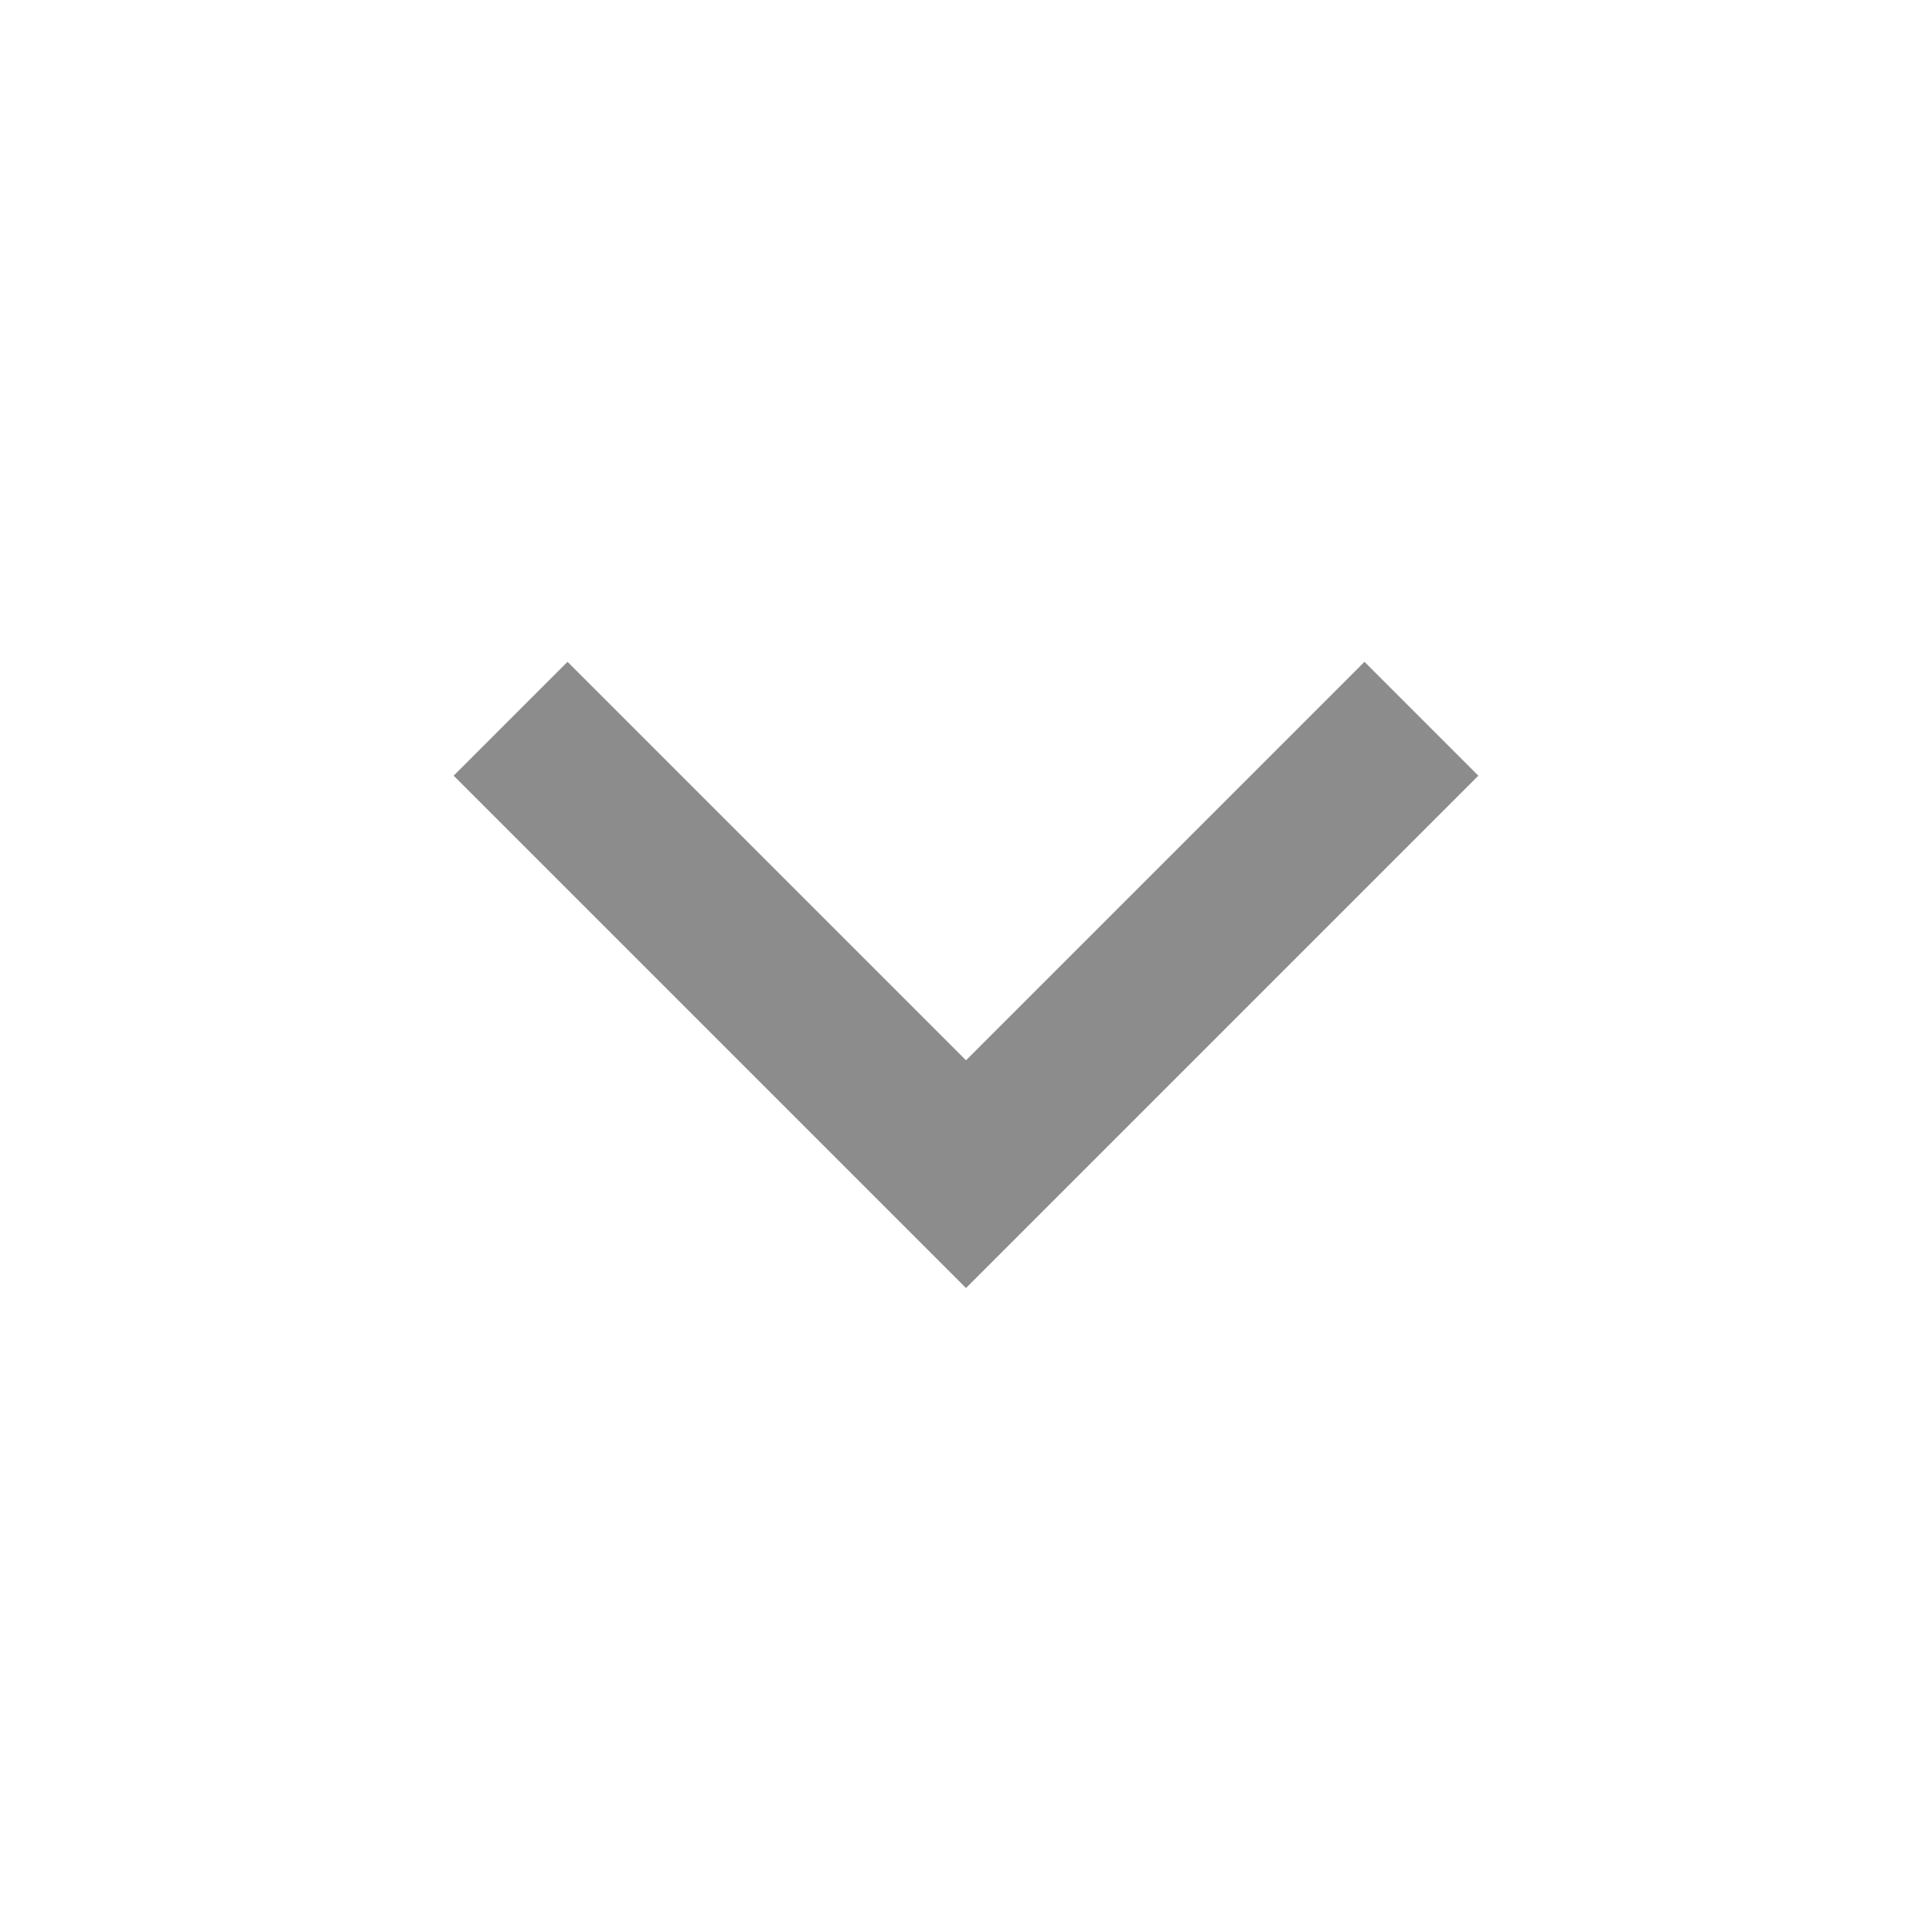
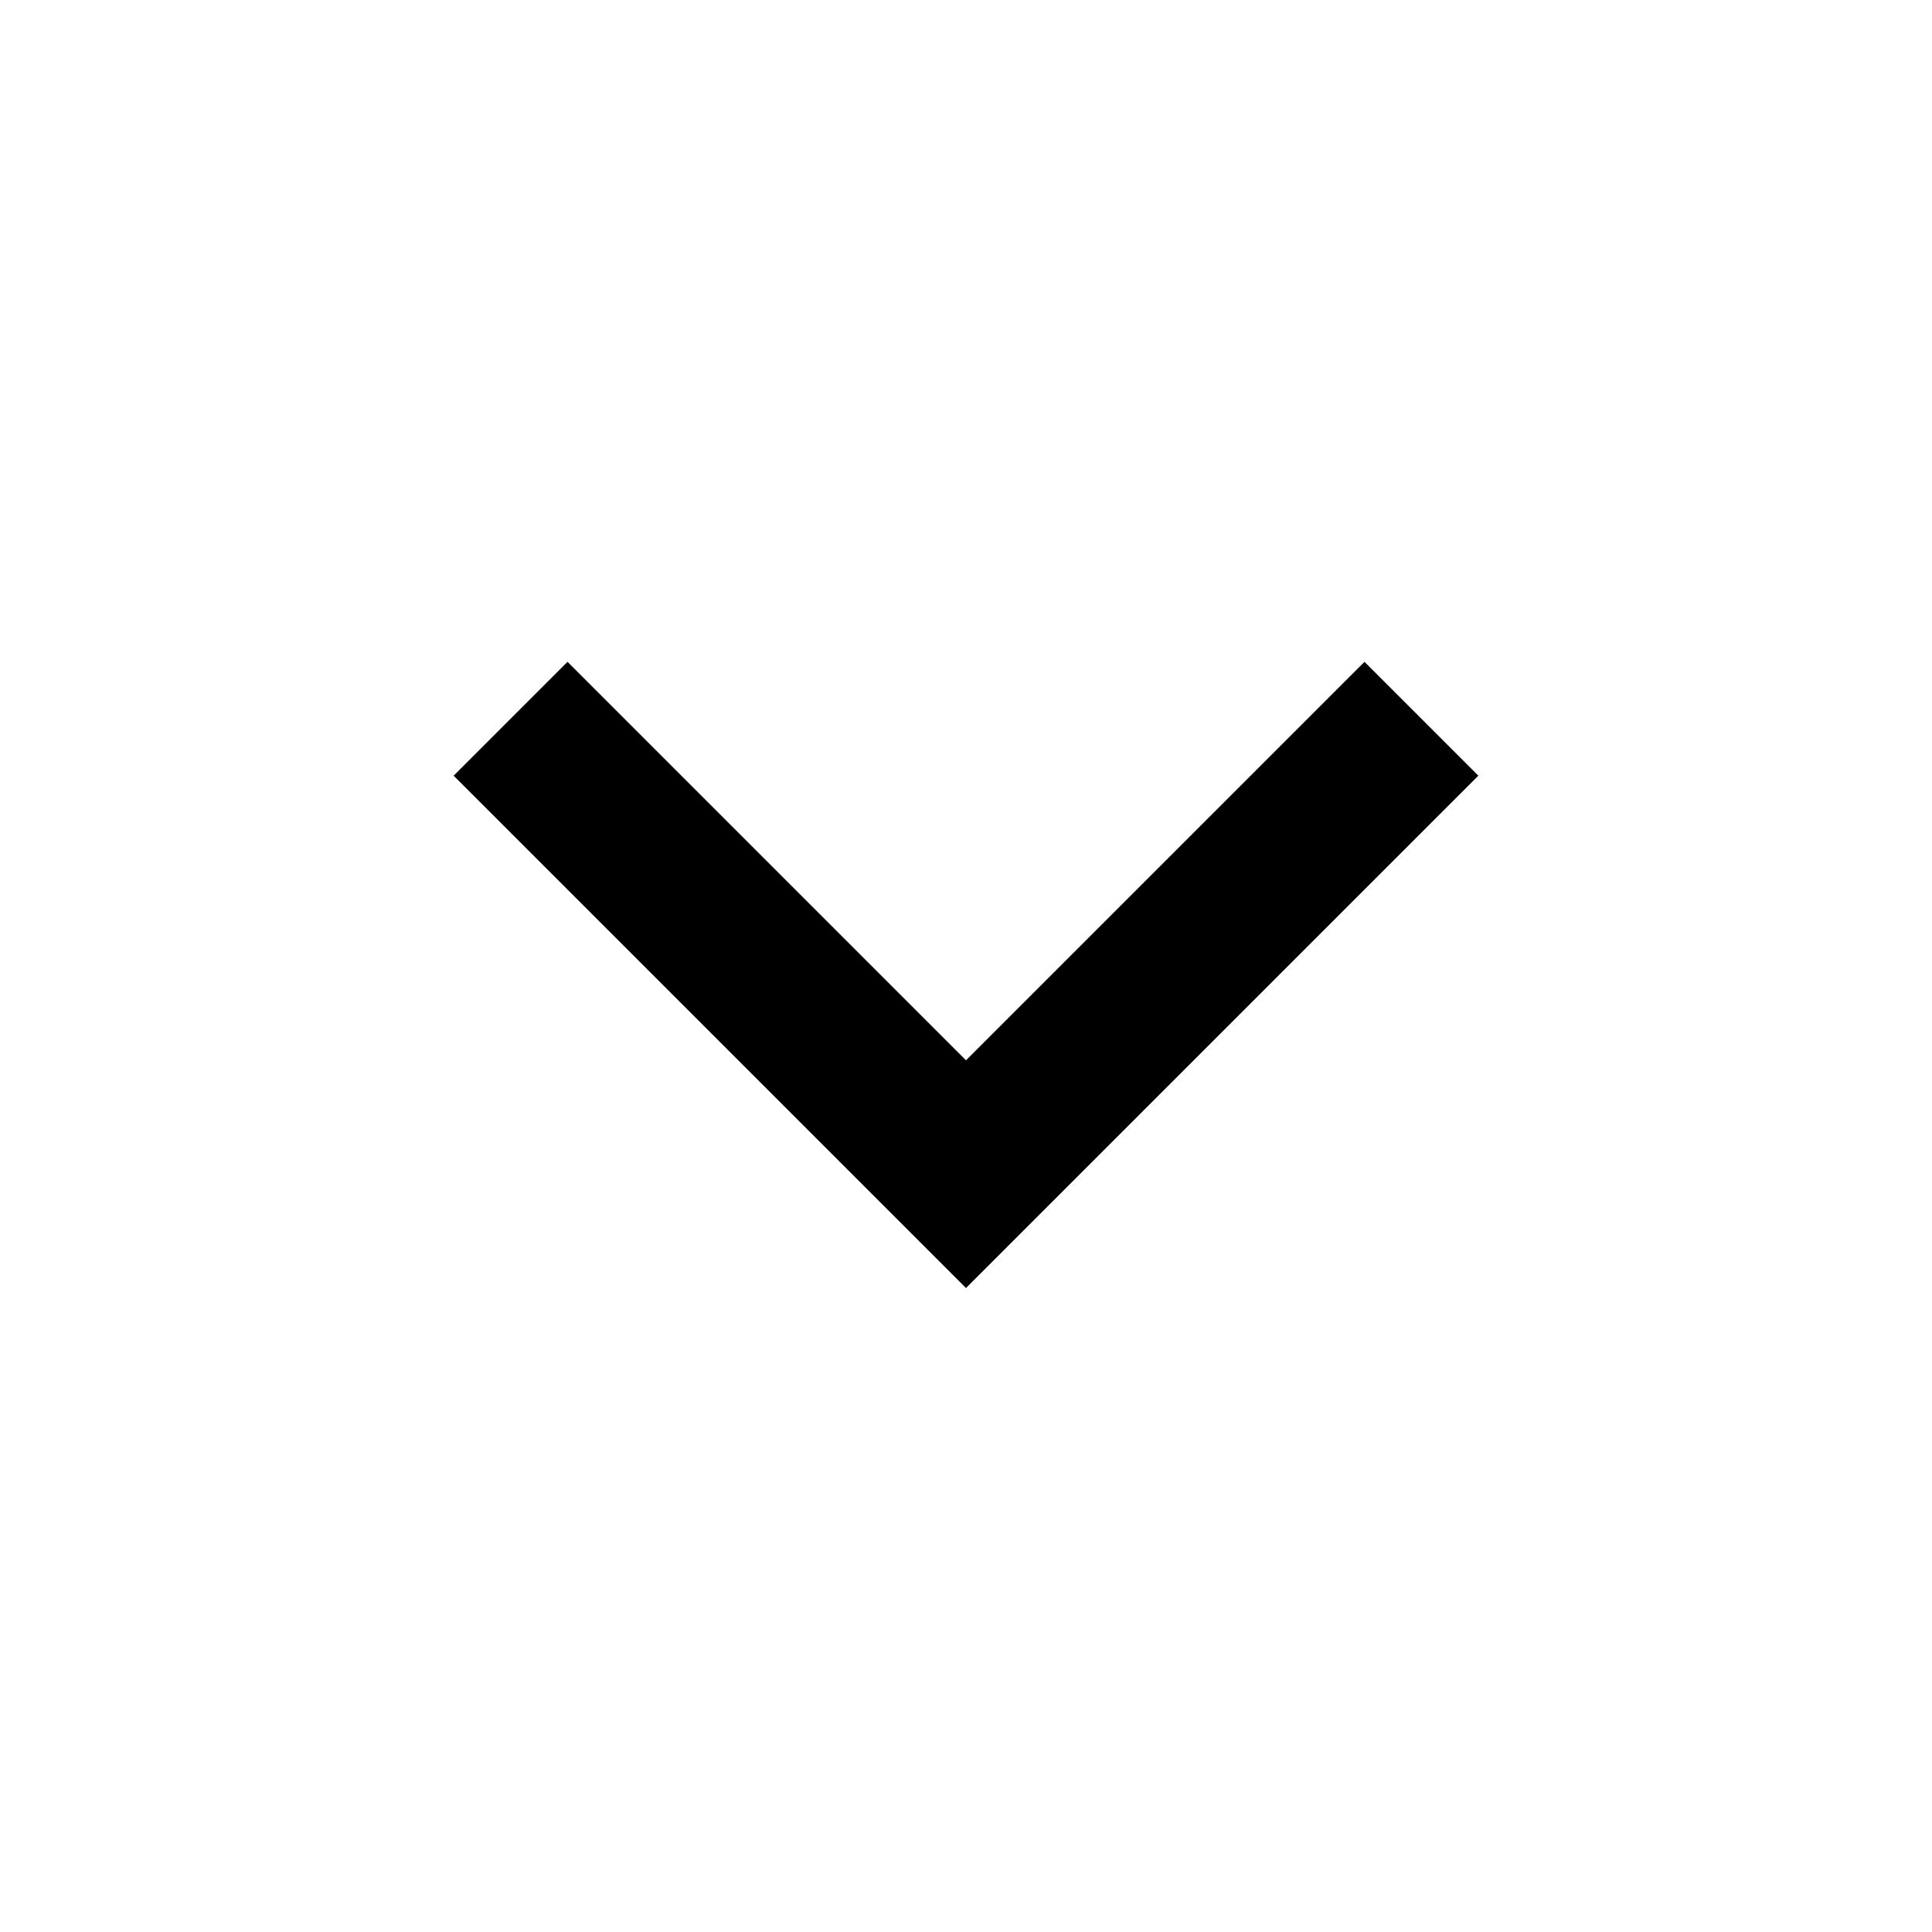
<svg xmlns="http://www.w3.org/2000/svg" width="16" height="16" viewBox="0 0 16 16" fill="none">
  <g id="æ¹å=ä¸, line/fill=on">
-     <path id="Vector" d="M8 8.781L11.3 5.481L12.243 6.424L8 10.667L3.757 6.424L4.7 5.481L8 8.781Z" fill="black" fill-opacity="0.45" />
+     <path id="Vector" d="M8 8.781L11.3 5.481L12.243 6.424L8 10.667L3.757 6.424L4.7 5.481L8 8.781Z" fill="black" />
  </g>
</svg>
